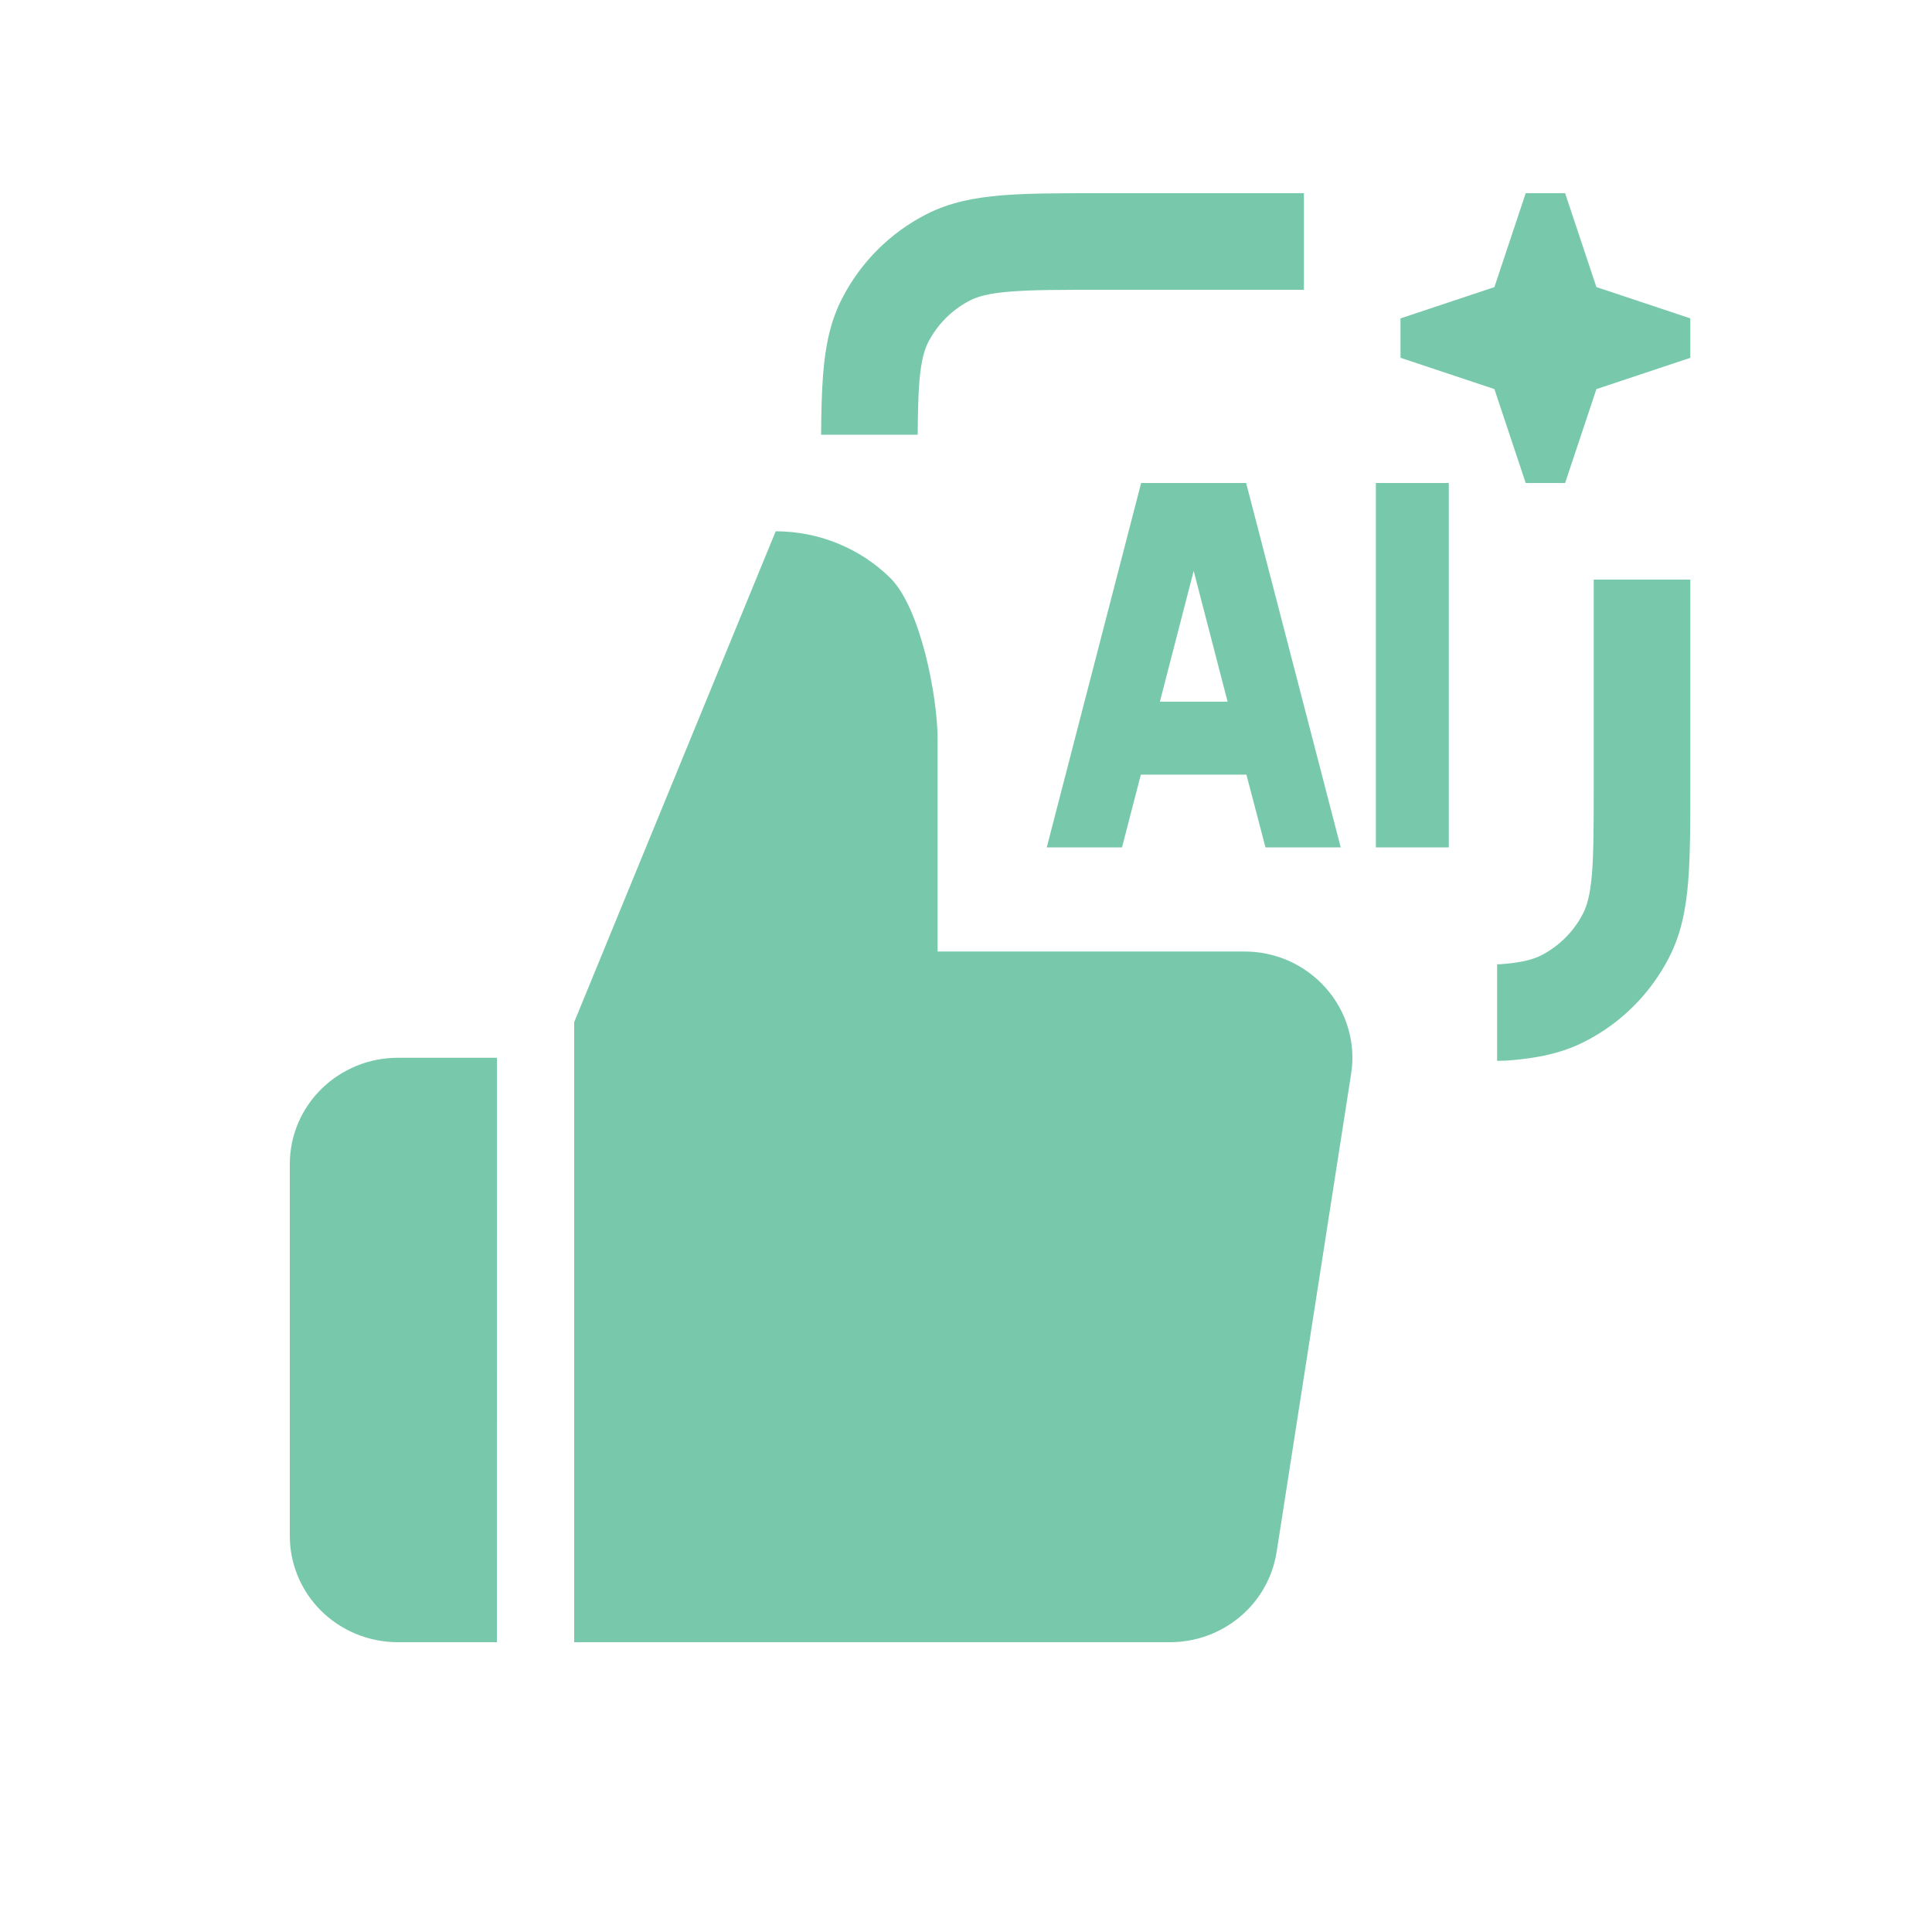
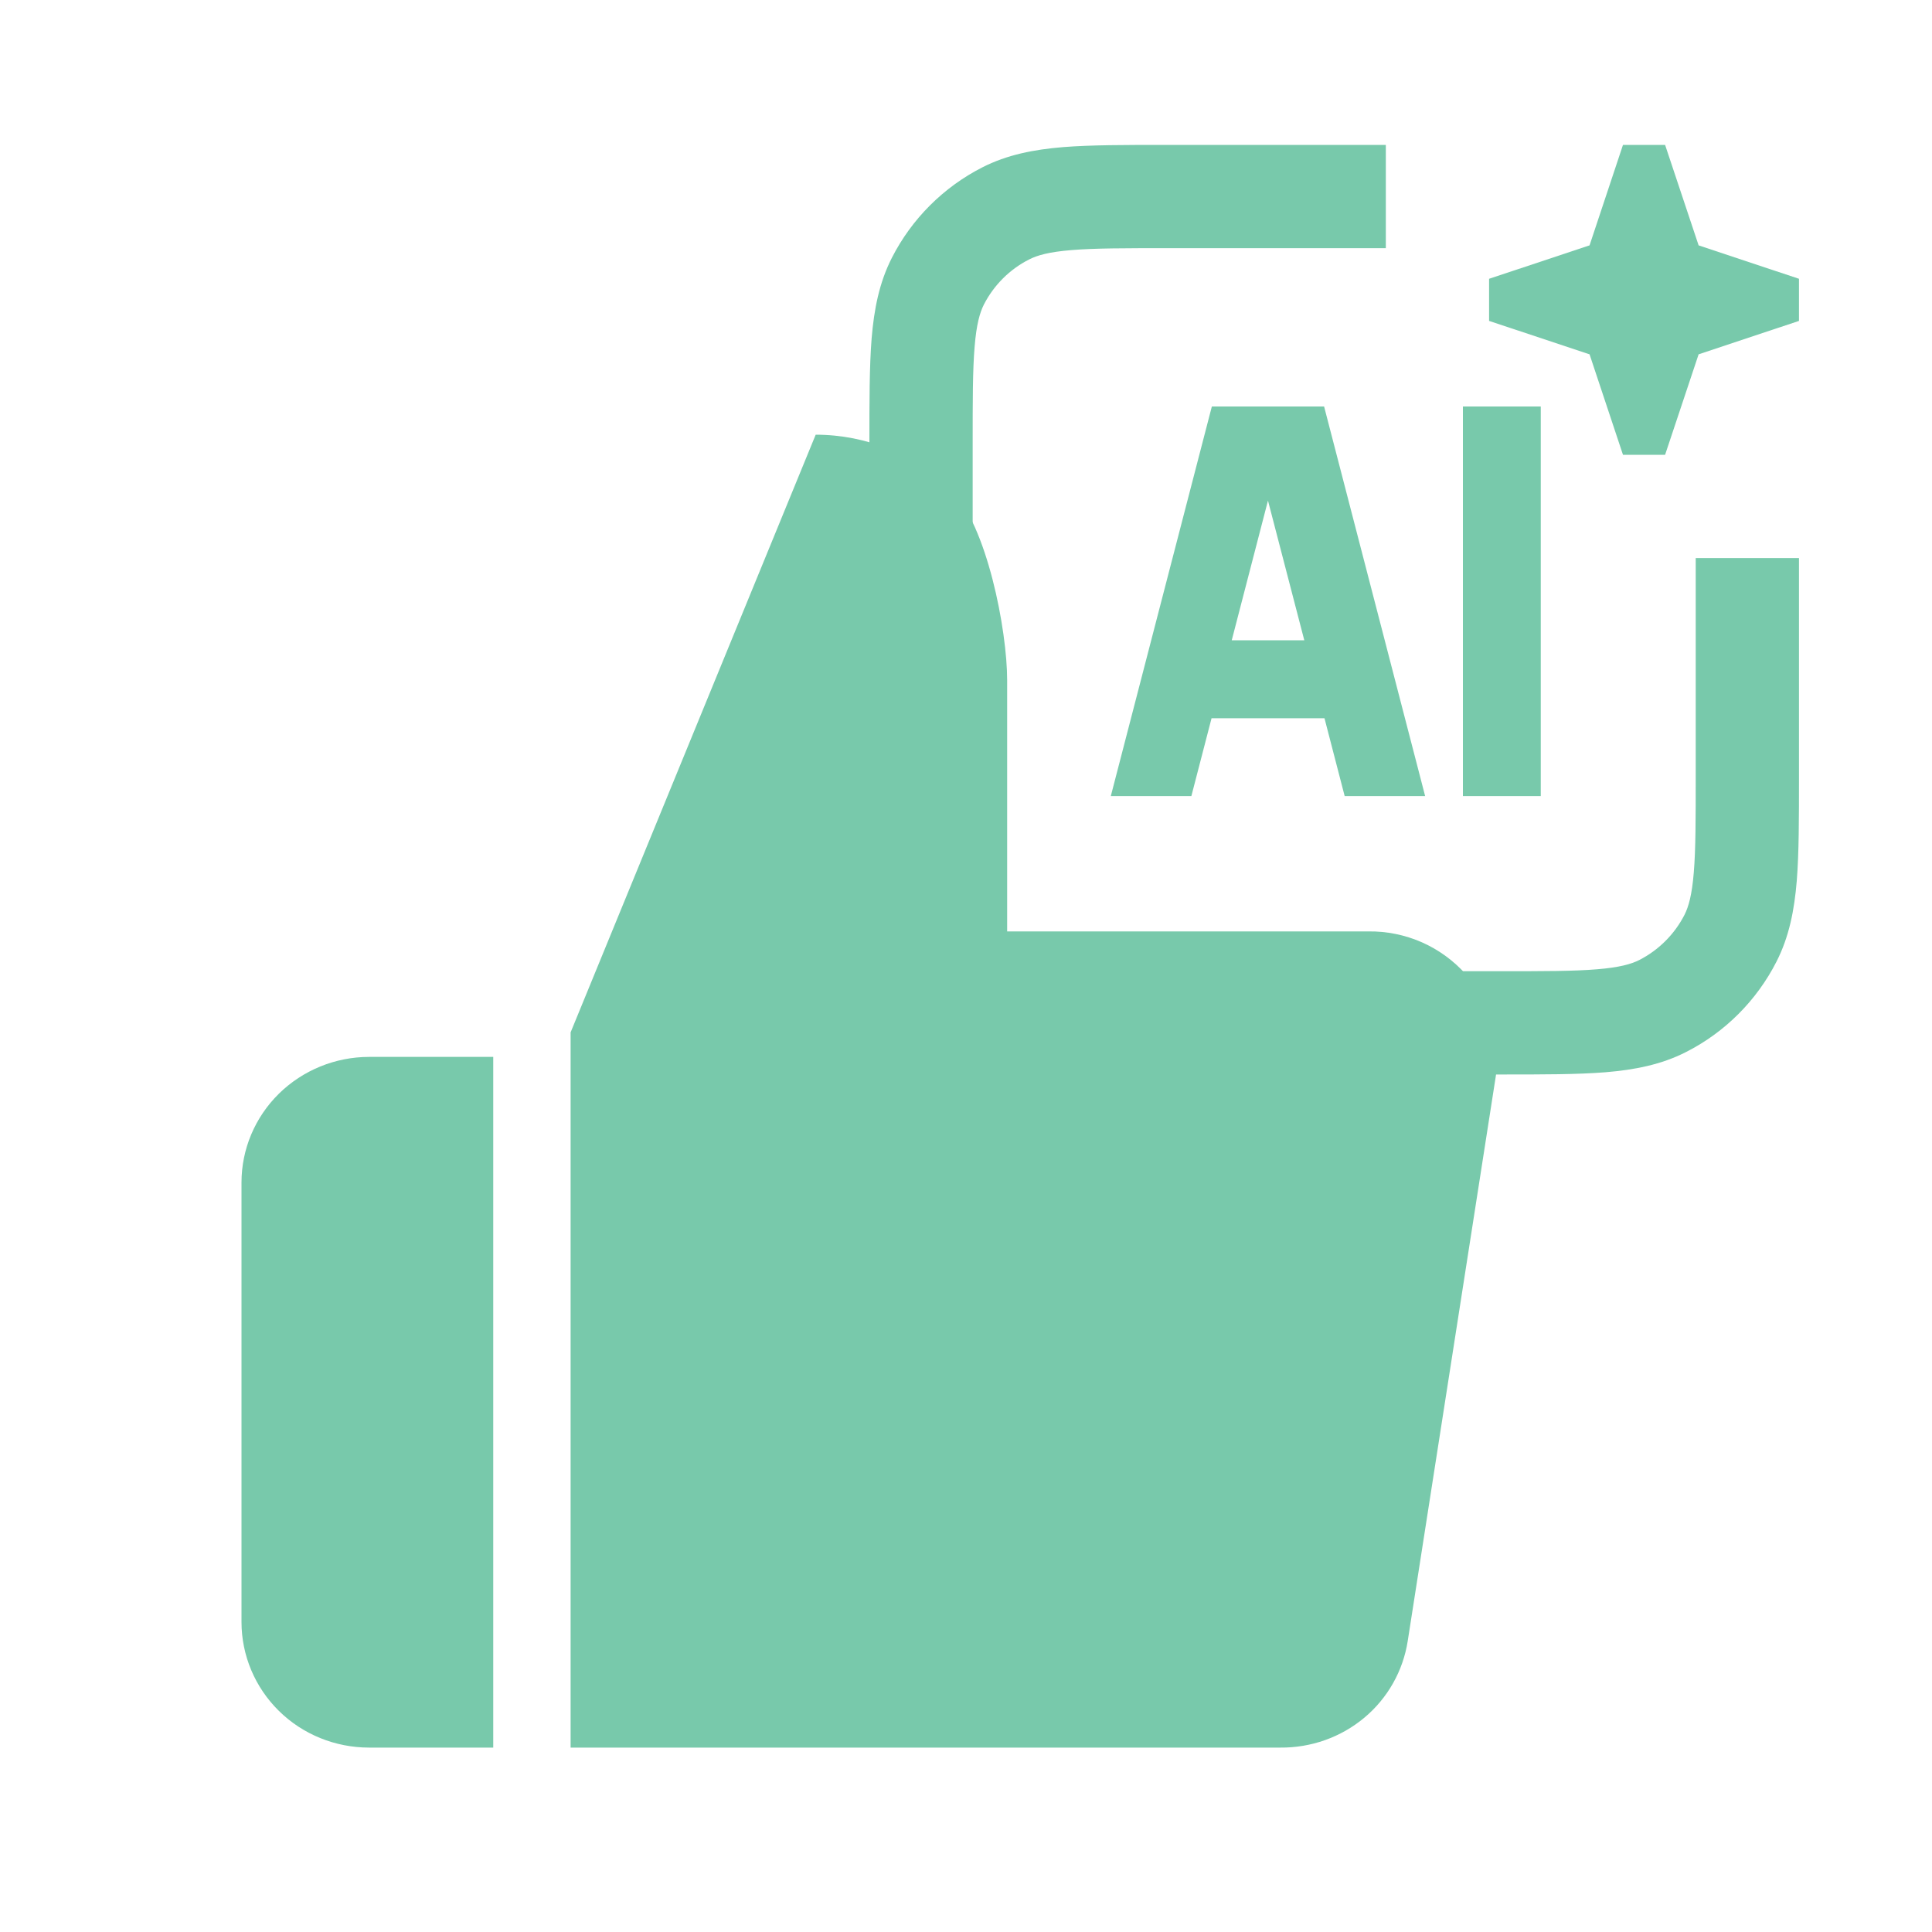
<svg xmlns="http://www.w3.org/2000/svg" width="20" height="20" viewBox="0 0 20 20" fill="none">
-   <path d="M17.498 8.121C17.498 8.523 17.498 8.855 17.476 9.126C17.453 9.407 17.404 9.666 17.28 9.908C17.088 10.284 16.782 10.591 16.406 10.782C16.164 10.906 15.905 10.955 15.624 10.977C15.584 10.981 15.541 10.98 15.498 10.982V9.982C15.513 9.981 15.528 9.983 15.543 9.981C15.762 9.964 15.874 9.93 15.952 9.891C16.14 9.795 16.293 9.642 16.389 9.454C16.428 9.376 16.462 9.264 16.48 9.045C16.498 8.82 16.498 8.528 16.498 8.1V6H17.498V8.121ZM13.879 8.772H13.1L12.903 8.019H11.81L11.615 8.772H10.836L11.813 5H12.9L13.879 8.772ZM14.998 8.772H14.243V5H14.998V8.772ZM12.007 7.264H12.708L12.357 5.91L12.007 7.264ZM13.498 3H11.398C10.97 3 10.678 3 10.453 3.019C10.234 3.036 10.122 3.07 10.044 3.109C9.856 3.205 9.703 3.358 9.607 3.546C9.568 3.624 9.535 3.736 9.517 3.955C9.505 4.102 9.502 4.277 9.5 4.5H8.5C8.502 4.262 8.506 4.054 8.521 3.874C8.543 3.593 8.592 3.334 8.716 3.092C8.908 2.716 9.214 2.41 9.59 2.218C9.832 2.094 10.091 2.045 10.372 2.022C10.643 2 10.975 2 11.377 2H13.498V3Z" fill="#78C9AB" />
-   <path fill-rule="evenodd" clip-rule="evenodd" d="M16.526 4.028L16.202 5L15.794 5L15.47 4.028L14.498 3.704L14.498 3.296L15.47 2.972L15.794 2L16.202 2L16.526 2.972L17.498 3.296L17.498 3.704L16.526 4.028Z" fill="#78C9AB" />
-   <path d="M5.144 17H4.118C3.822 17 3.537 16.884 3.327 16.678C3.118 16.472 3 16.192 3 15.9V12.05C3 11.758 3.118 11.479 3.327 11.273C3.537 11.066 3.822 10.95 4.118 10.95H5.145L5.144 17ZM8.03 5.5C8.475 5.5 8.902 5.674 9.216 5.983C9.53 6.293 9.706 7.213 9.706 7.65V9.85H12.869C13.031 9.848 13.192 9.881 13.34 9.946C13.488 10.012 13.619 10.108 13.726 10.229C13.832 10.349 13.911 10.491 13.956 10.644C14.001 10.797 14.012 10.958 13.987 11.115L13.216 16.064C13.175 16.327 13.04 16.567 12.835 16.738C12.63 16.91 12.368 17.003 12.099 17H5.944V10.581L8.03 5.5Z" fill="#78C9AB" />
+   <path d="M5.106 18.091H3.821C3.471 18.091 3.134 17.955 2.887 17.711C2.639 17.467 2.5 17.136 2.5 16.791V12.241C2.5 11.897 2.639 11.566 2.887 11.322C3.134 11.079 3.471 10.941 3.821 10.941H5.106V18.091ZM8.444 4.5C8.97 4.5 9.474 4.706 9.846 5.071C10.217 5.437 10.426 6.524 10.426 7.041V9.642H14.164C14.355 9.639 14.545 9.678 14.72 9.755C14.894 9.832 15.05 9.946 15.176 10.088C15.301 10.23 15.394 10.398 15.447 10.579C15.501 10.76 15.514 10.95 15.485 11.137L14.573 16.986C14.525 17.296 14.366 17.579 14.123 17.782C13.88 17.985 13.571 18.094 13.253 18.091H5.907V10.687L8.444 4.5Z" fill="#78C9AB" />
+   <path d="M18.623 8.045C18.623 8.475 18.623 8.83 18.6 9.119C18.575 9.42 18.522 9.696 18.39 9.955C18.185 10.357 17.858 10.685 17.455 10.89C17.196 11.022 16.92 11.075 16.619 11.1C16.33 11.123 15.975 11.123 15.545 11.123H14.484V10.054H15.523C15.98 10.054 16.292 10.054 16.532 10.034C16.766 10.015 16.886 9.98 16.97 9.938C17.171 9.835 17.335 9.671 17.438 9.47C17.48 9.386 17.515 9.266 17.534 9.032C17.554 8.792 17.554 8.48 17.554 8.022V5.777H18.623V8.045ZM14.753 8.241H13.92L13.711 7.435H12.542L12.333 8.241H11.499L12.545 4.208H13.707L14.753 8.241ZM15.95 8.241H15.144V4.208H15.95V8.241ZM12.751 6.628H13.502L13.126 5.182L12.751 6.628ZM14.346 2.569H12.101C11.643 2.569 11.331 2.569 11.091 2.589C10.857 2.608 10.737 2.643 10.653 2.686C10.452 2.788 10.288 2.952 10.185 3.153C10.143 3.237 10.108 3.357 10.089 3.591C10.069 3.831 10.069 4.143 10.069 4.601V5.673H9V4.579C9 4.149 9 3.793 9.023 3.504C9.048 3.203 9.101 2.927 9.233 2.668C9.438 2.266 9.766 1.938 10.168 1.733C10.427 1.601 10.703 1.548 11.004 1.523C11.293 1.5 11.649 1.5 12.079 1.5H14.346V2.569Z" fill="#78C9AB" />
+   <path fill-rule="evenodd" clip-rule="evenodd" d="M17.584 3.668L17.237 4.708L16.801 4.708L16.455 3.668L15.415 3.322L15.415 2.886L16.455 2.54L16.801 1.5L17.237 1.5L17.584 2.54L18.623 2.886L18.623 3.322L17.584 3.668Z" fill="#78C9AB" />
</svg>
